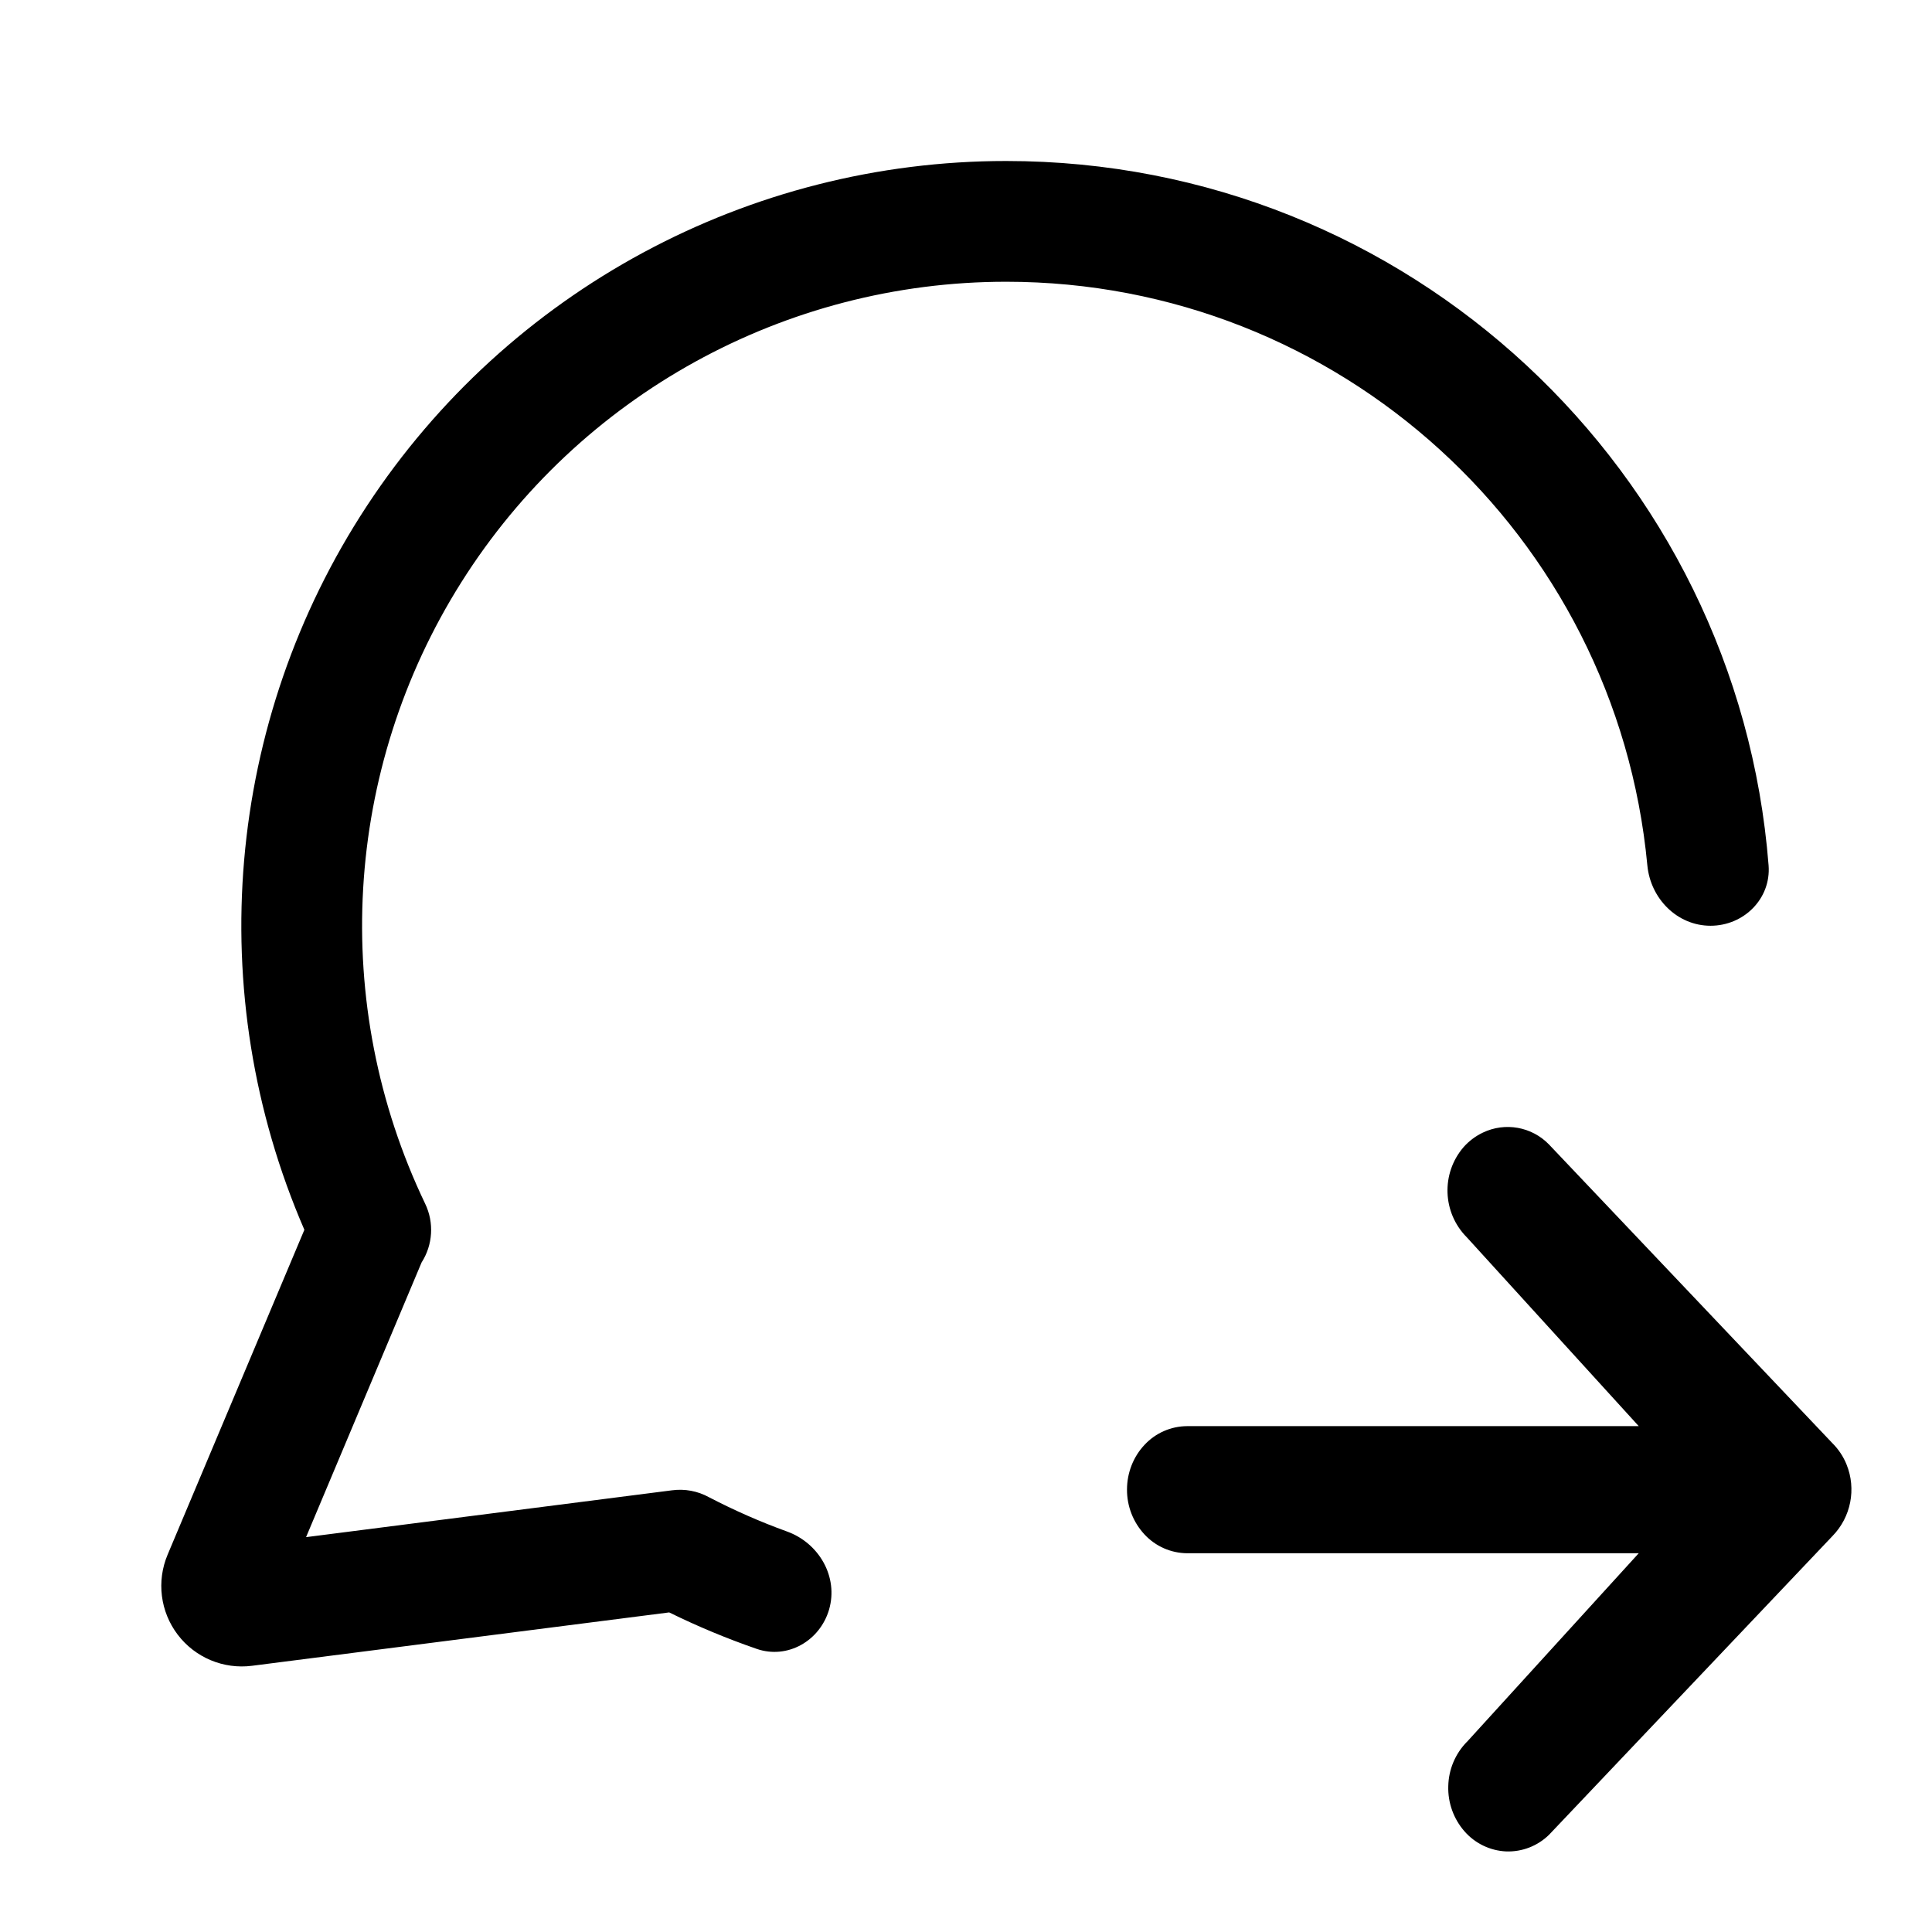
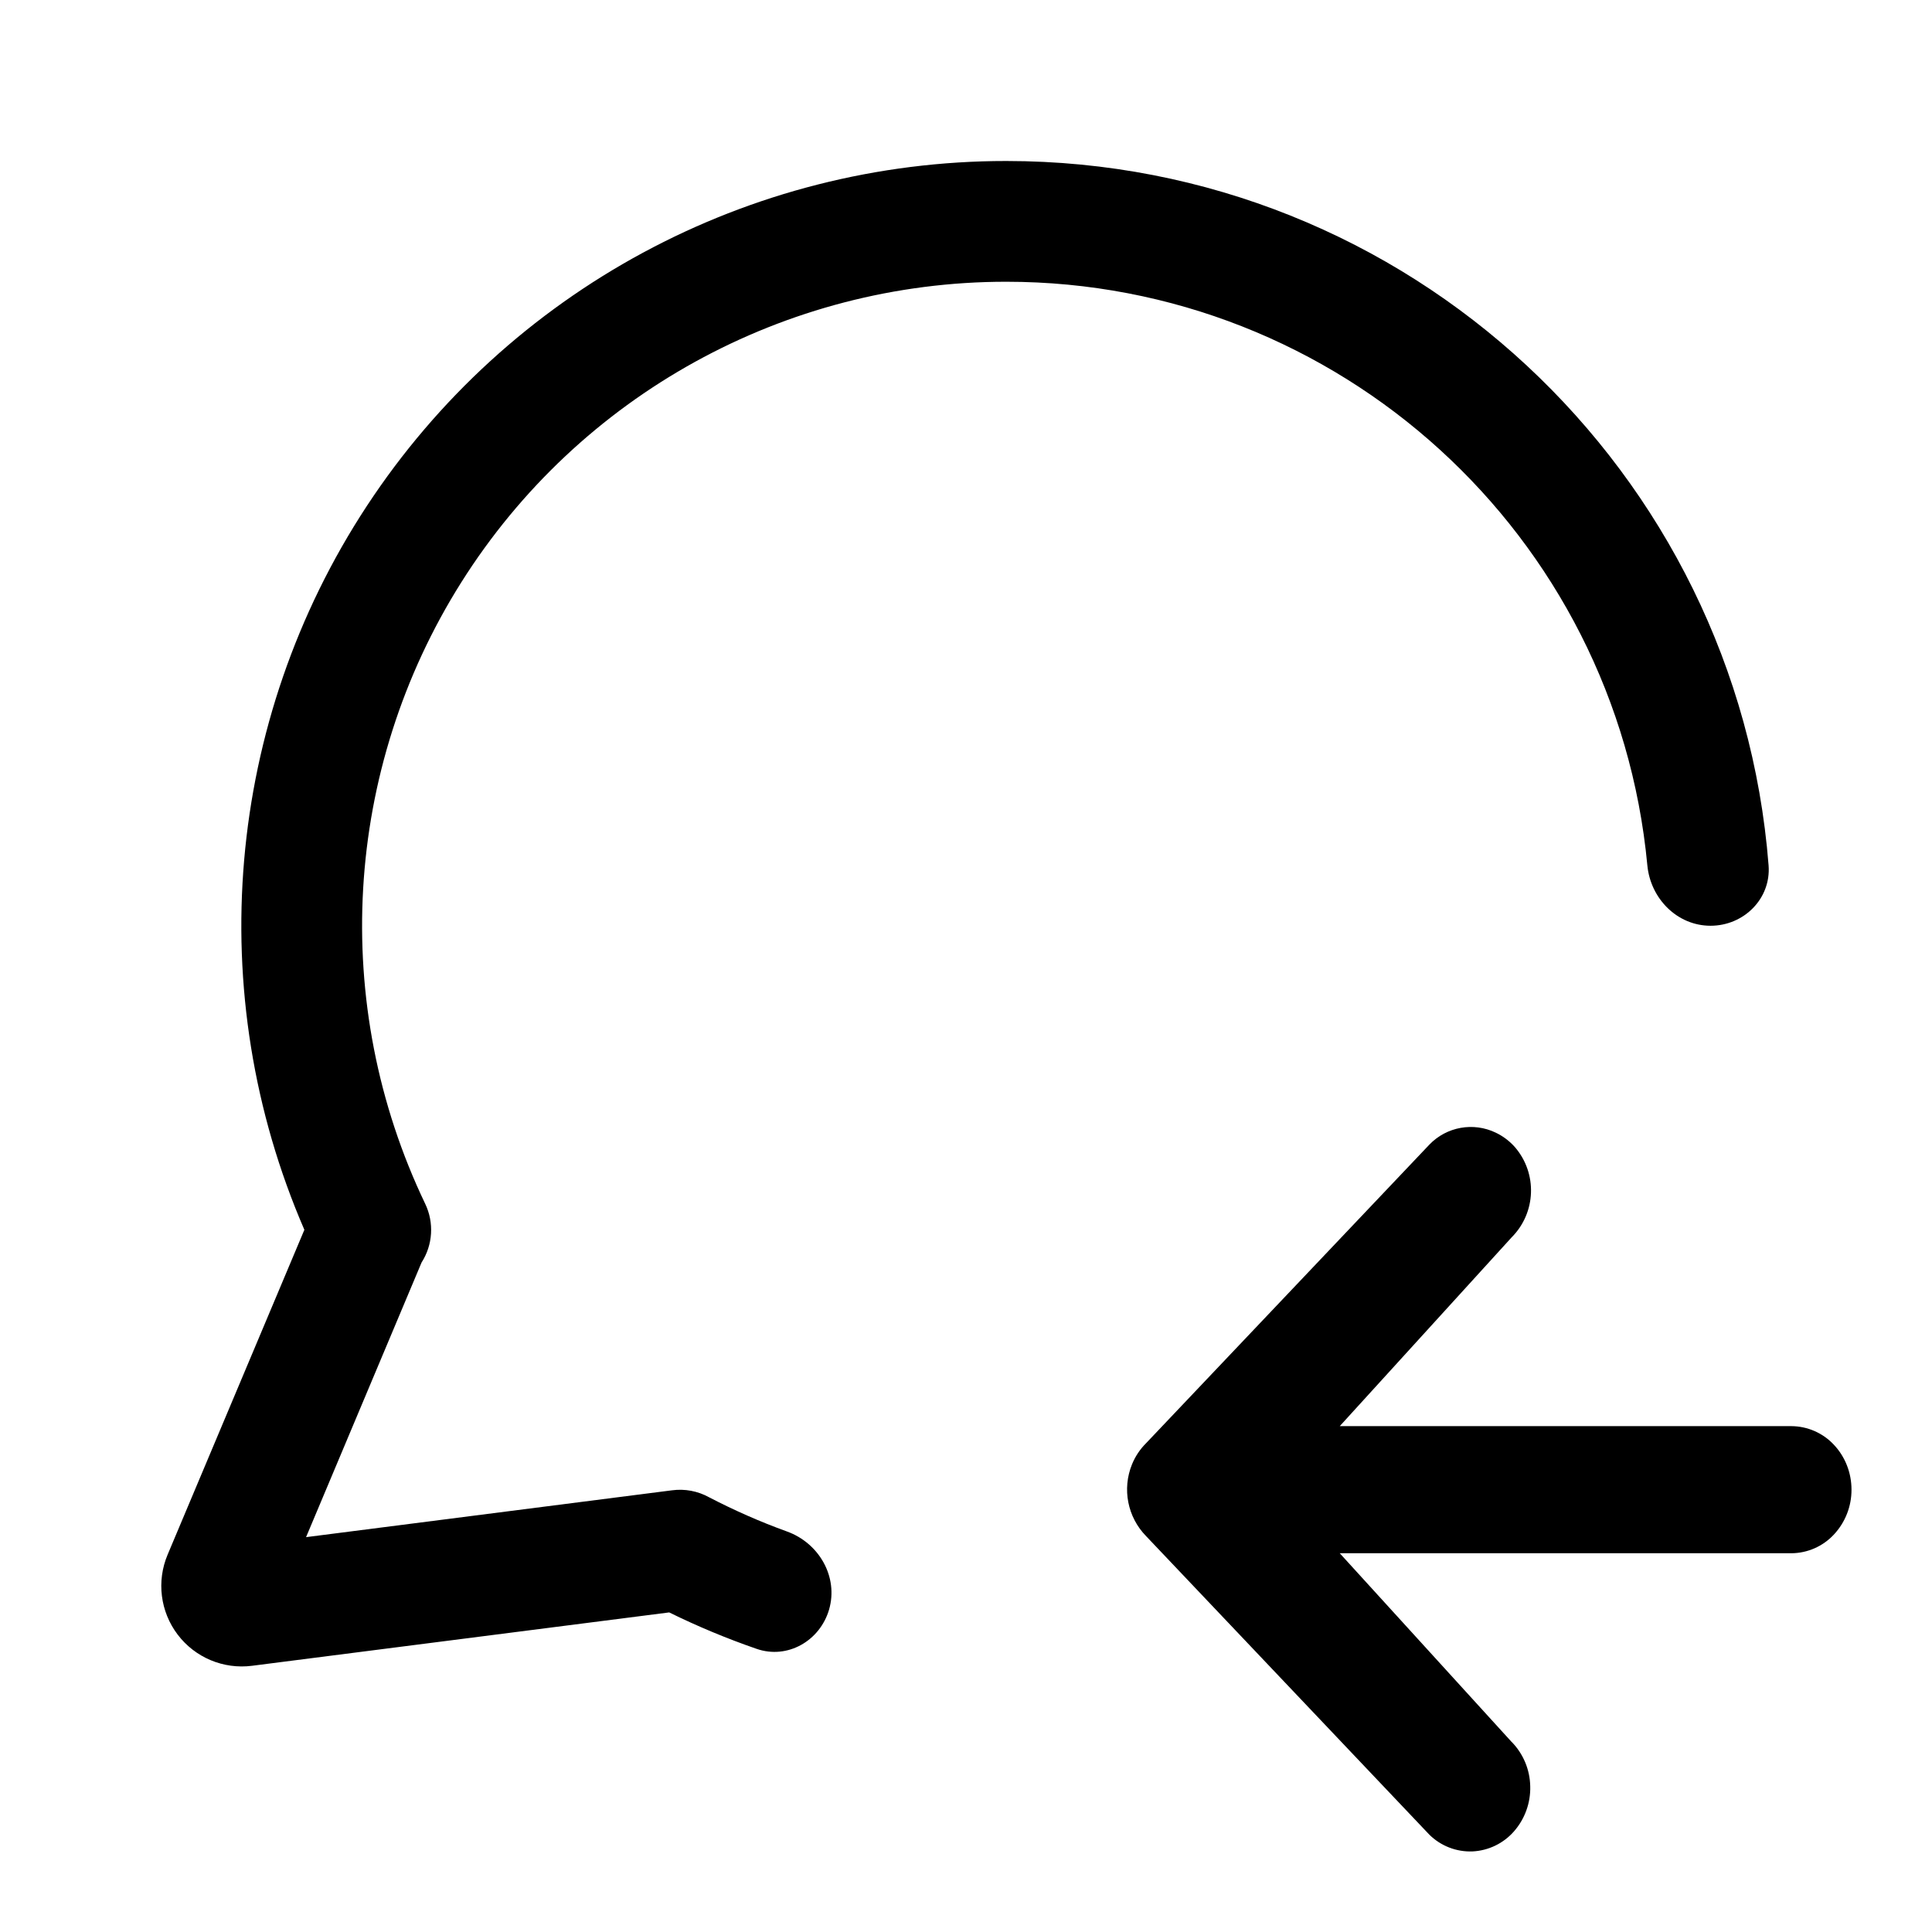
<svg xmlns="http://www.w3.org/2000/svg" width="24" height="24">
-   <path d="M18.222 21.639l2.135-2.344h-5.61a.728.728 0 01-.528-.232.812.812 0 01-.219-.558c0-.21.079-.41.219-.558a.728.728 0 01.528-.231h5.61l-2.135-2.345a.825.825 0 01-.041-1.121.75.75 0 01.239-.18.714.714 0 01.823.148l3.52 3.71a.792.792 0 01.175.263.828.828 0 01-.175.891l-3.52 3.71a.724.724 0 01-.534.207.731.731 0 01-.517-.25.815.815 0 01-.201-.561.81.81 0 01.231-.55zM12.5 3.5a8 8 0 00-7.218 11.454.75.75 0 01-.045.729l-1.435 3.412 4.547-.582a.746.746 0 01.458.086c.312.162.635.305.97.426.398.144.64.564.522.97-.114.389-.516.62-.899.488a9.461 9.461 0 01-1.087-.453l-5.182.663a1 1 0 01-1.049-1.38l1.699-4.036A9.5 9.5 0 0112.5 2c4.993 0 9.087 3.854 9.47 8.75.032.413-.307.75-.721.75s-.746-.337-.785-.75A8 8 0 0012.5 3.5z" />
+   <path d="M18.778 21.639l-2.135-2.344h5.61a.728.728 0 00.528-.232.812.812 0 00.219-.558c0-.21-.079-.41-.219-.558a.728.728 0 00-.528-.231h-5.61l2.135-2.345a.825.825 0 00.041-1.121.75.75 0 00-.239-.18.714.714 0 00-.823.148l-3.52 3.71a.792.792 0 00-.175.263.828.828 0 00.175.891l3.52 3.71a.723.723 0 00.534.207.731.731 0 00.517-.25.815.815 0 00.201-.561.81.81 0 00-.231-.55z" />
+   <path d="M12.5 3.5a8 8 0 00-7.218 11.454.75.75 0 01-.045.729l-1.435 3.412 4.547-.582a.746.746 0 01.458.086c.312.162.635.305.97.426.398.144.64.564.522.97-.114.389-.516.62-.899.488a9.461 9.461 0 01-1.087-.453l-5.182.663a1 1 0 01-1.049-1.38l1.699-4.036A9.5 9.5 0 0112.5 2c4.993 0 9.087 3.854 9.47 8.75.032.413-.307.75-.721.75s-.746-.337-.785-.75A8 8 0 0012.5 3.5z" />
</svg>
